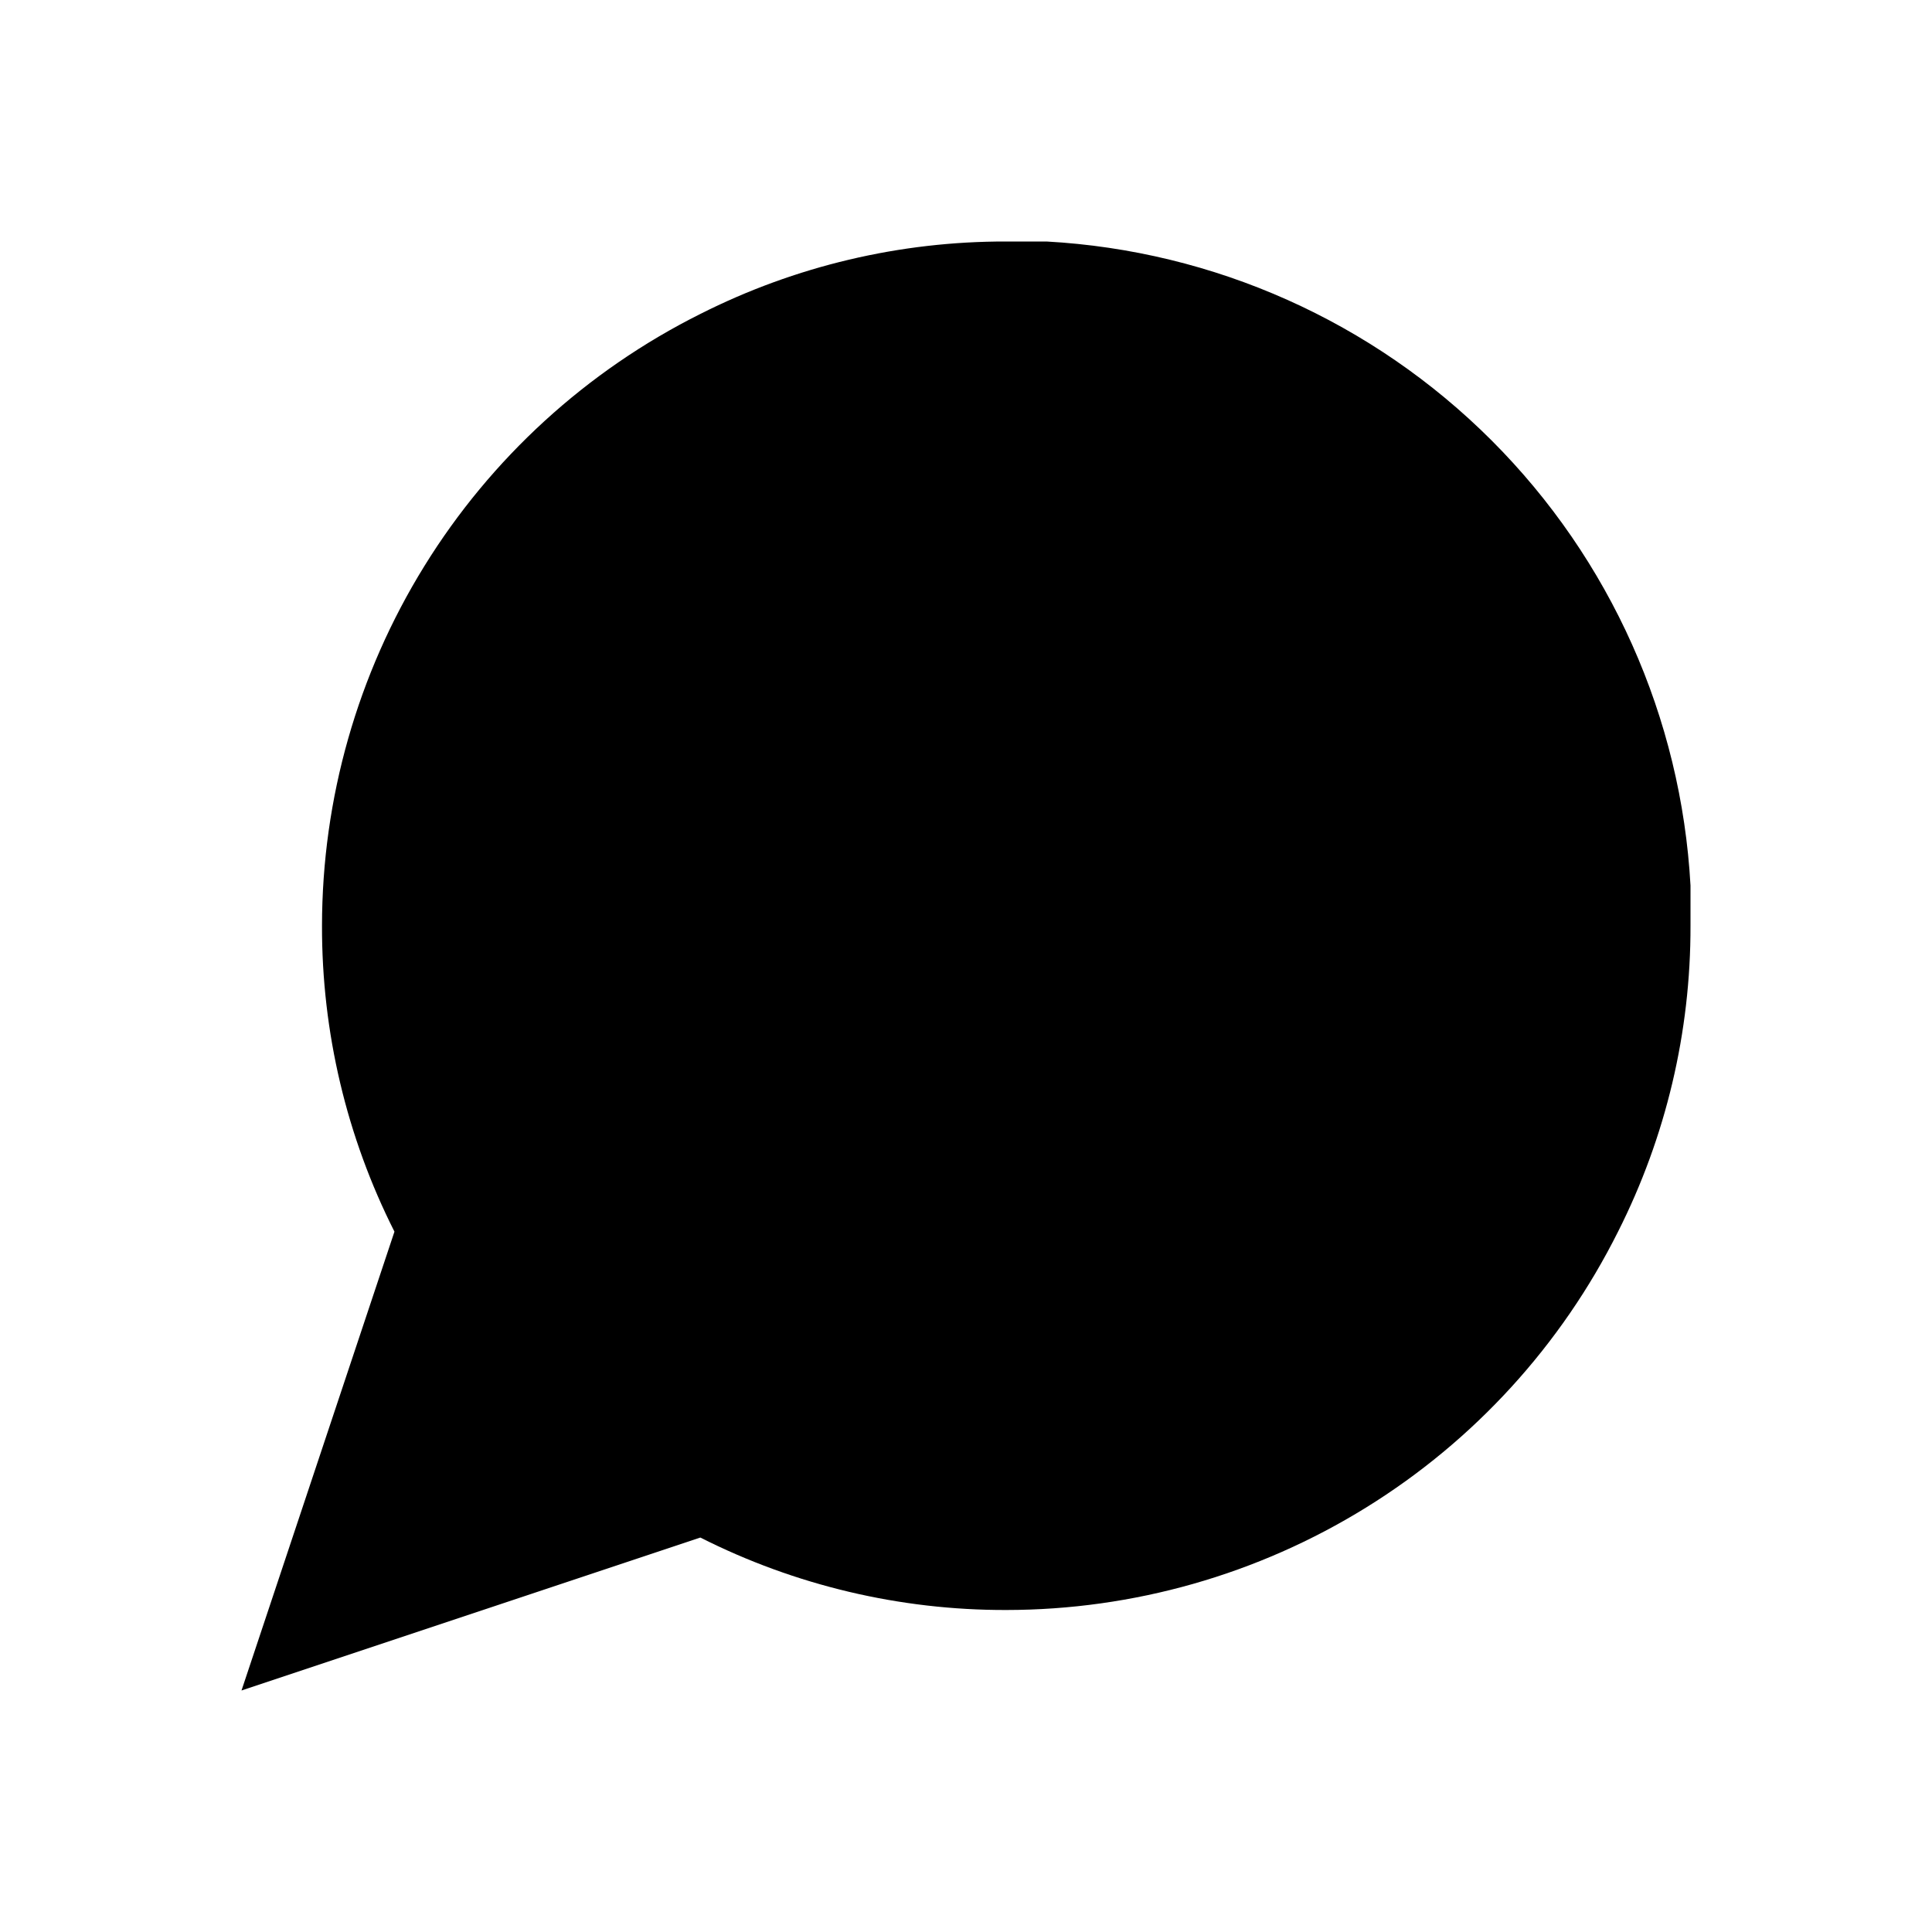
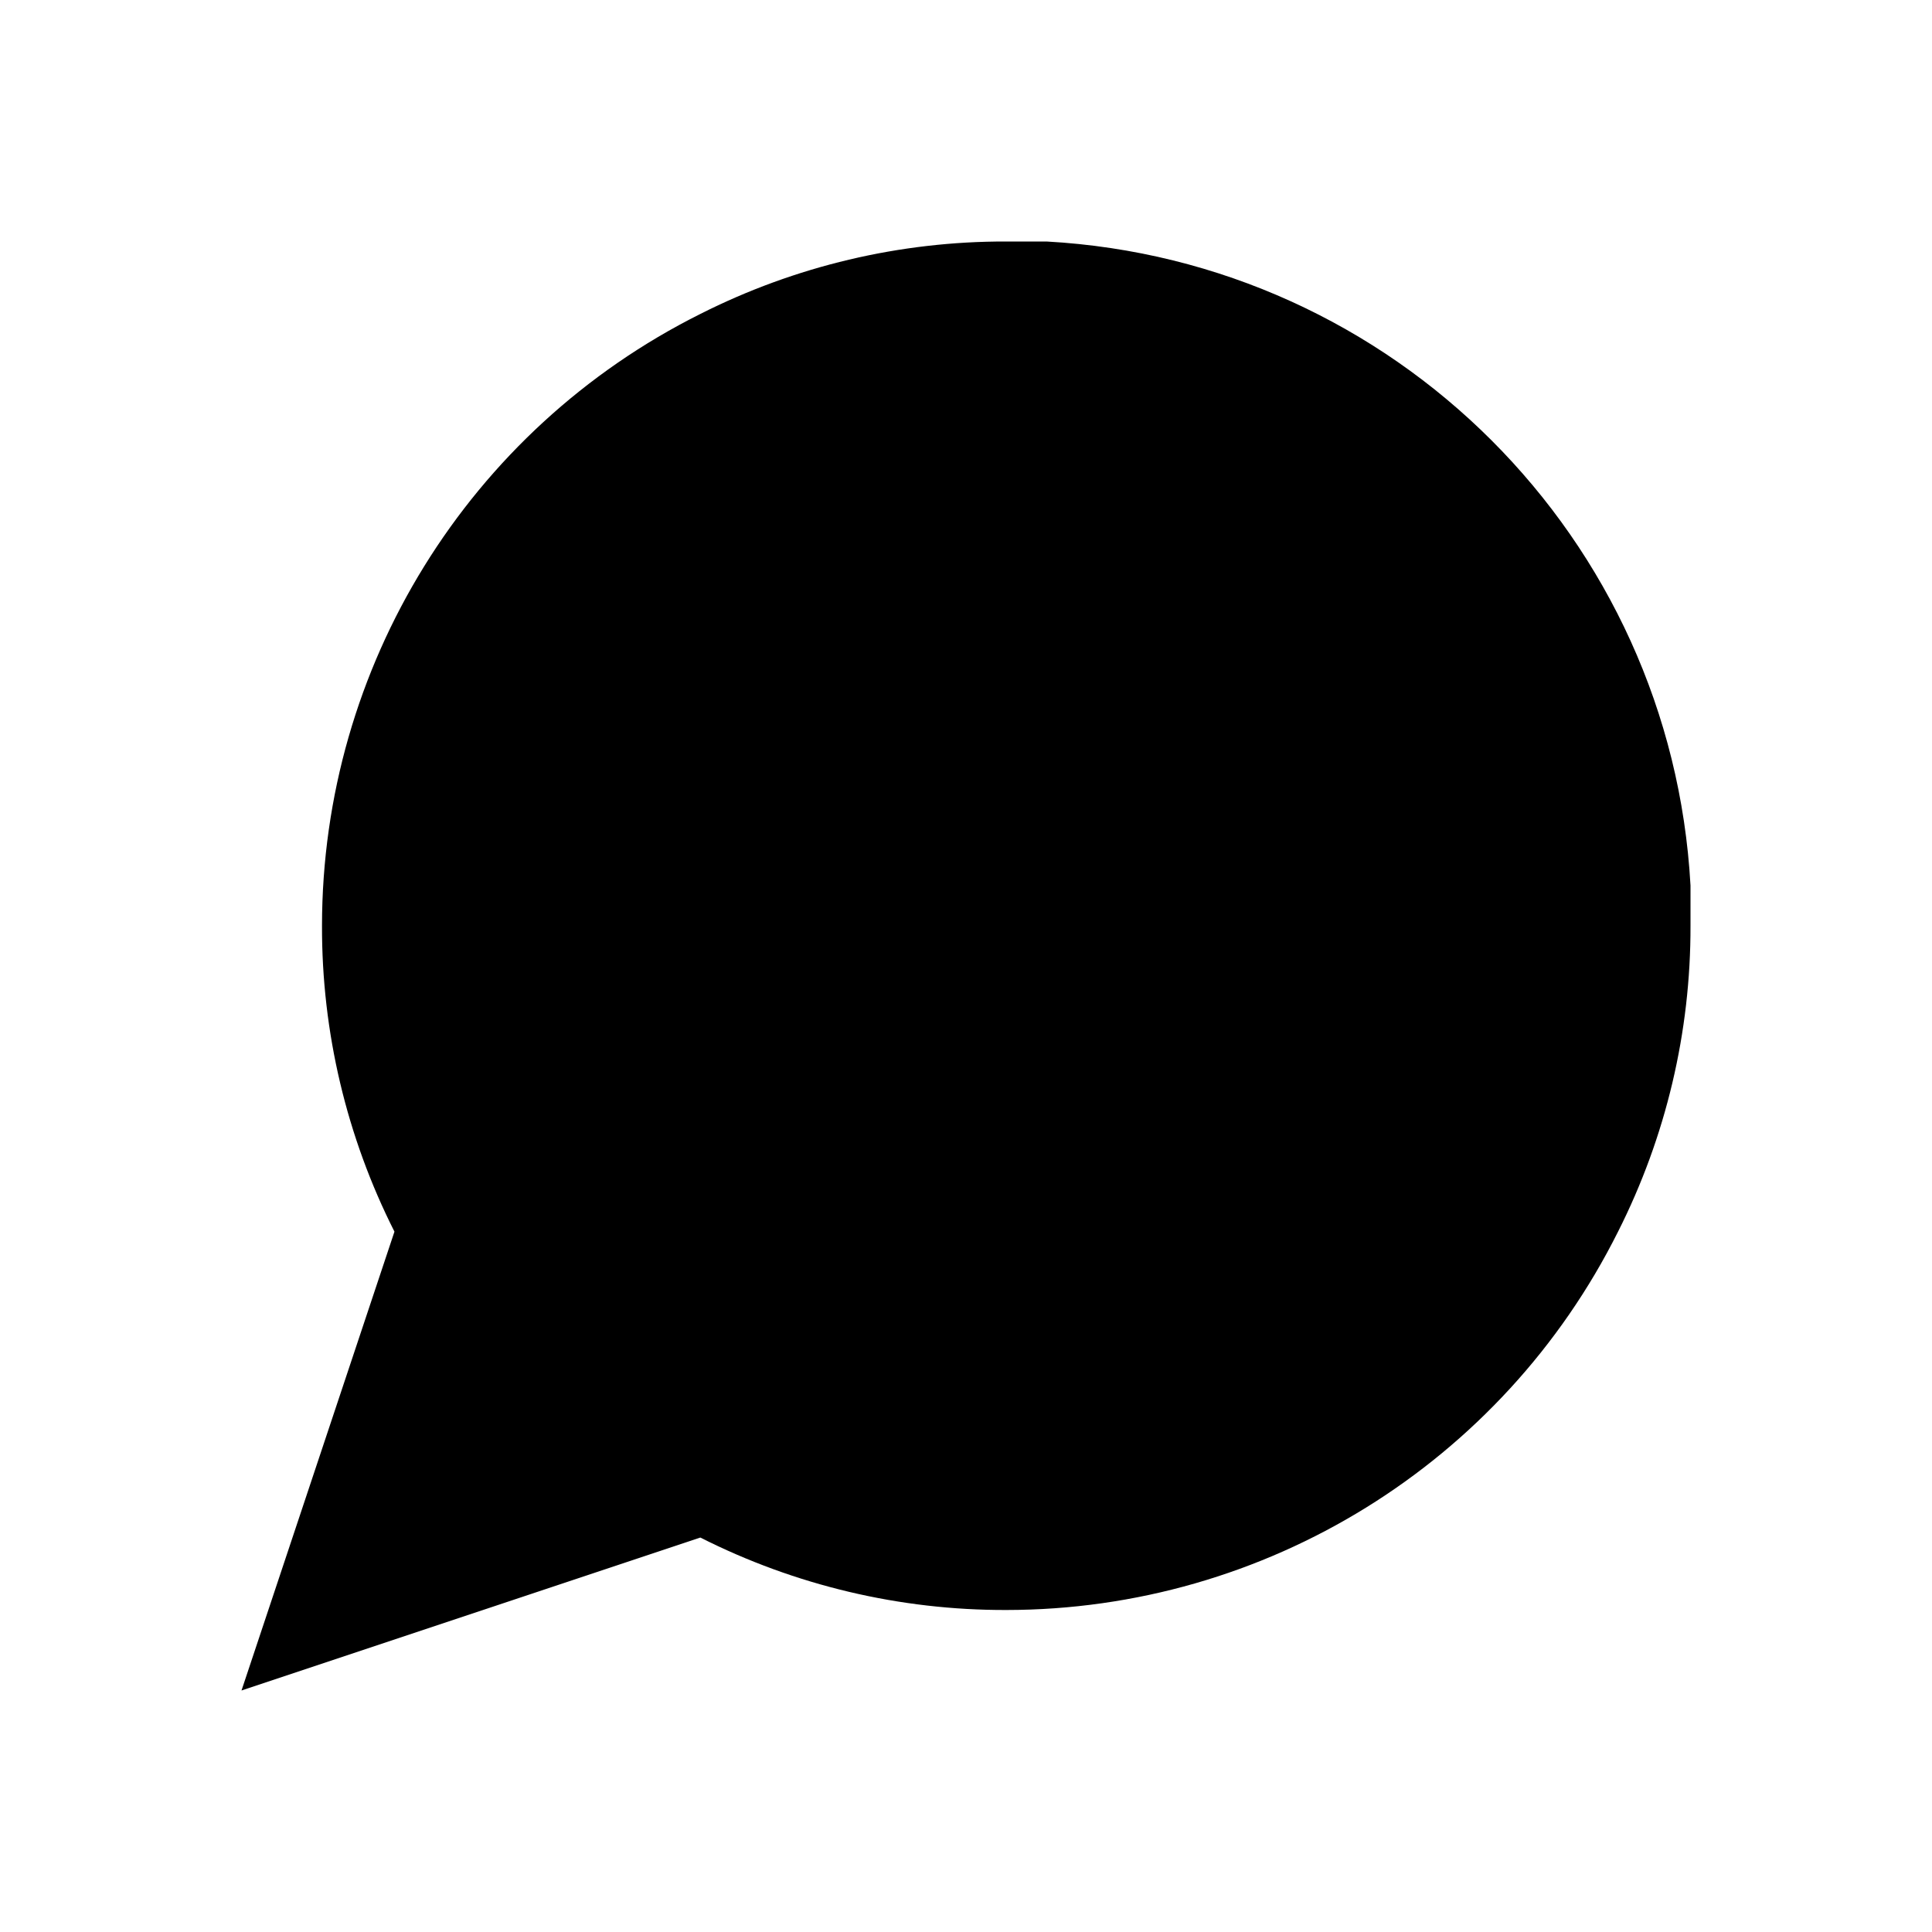
- <svg xmlns="http://www.w3.org/2000/svg" width="24" height="24" viewBox="0 0 24 24">
-   <path d="M21 11.5C21.003 12.82 20.695 14.122 20.1 15.3C19.394 16.712 18.31 17.899 16.967 18.729C15.625 19.559 14.078 19.999 12.5 20C11.18 20.003 9.878 19.695 8.7 19.1L3 21L4.9 15.3C4.305 14.122 3.997 12.82 4 11.5C4.001 9.922 4.441 8.375 5.271 7.033C6.101 5.69 7.288 4.606 8.7 3.9C9.878 3.305 11.18 2.997 12.5 3H13C15.084 3.115 17.053 3.995 18.529 5.471C20.005 6.947 20.885 8.916 21 11V11.5Z" />
+ <svg xmlns="http://www.w3.org/2000/svg" viewBox="0 0 24 24">
+   <path d="M21 11.5a8.38 8.38 0 01-.9 3.8 8.5 8.5 0 01-7.6 4.7 8.38 8.38 0 01-3.8-.9L3 21l1.9-5.7a8.38 8.38 0 01-.9-3.8 8.5 8.5 0 014.7-7.6 8.38 8.38 0 013.8-.9h.5a8.48 8.48 0 018 8v.5z" />
</svg>
